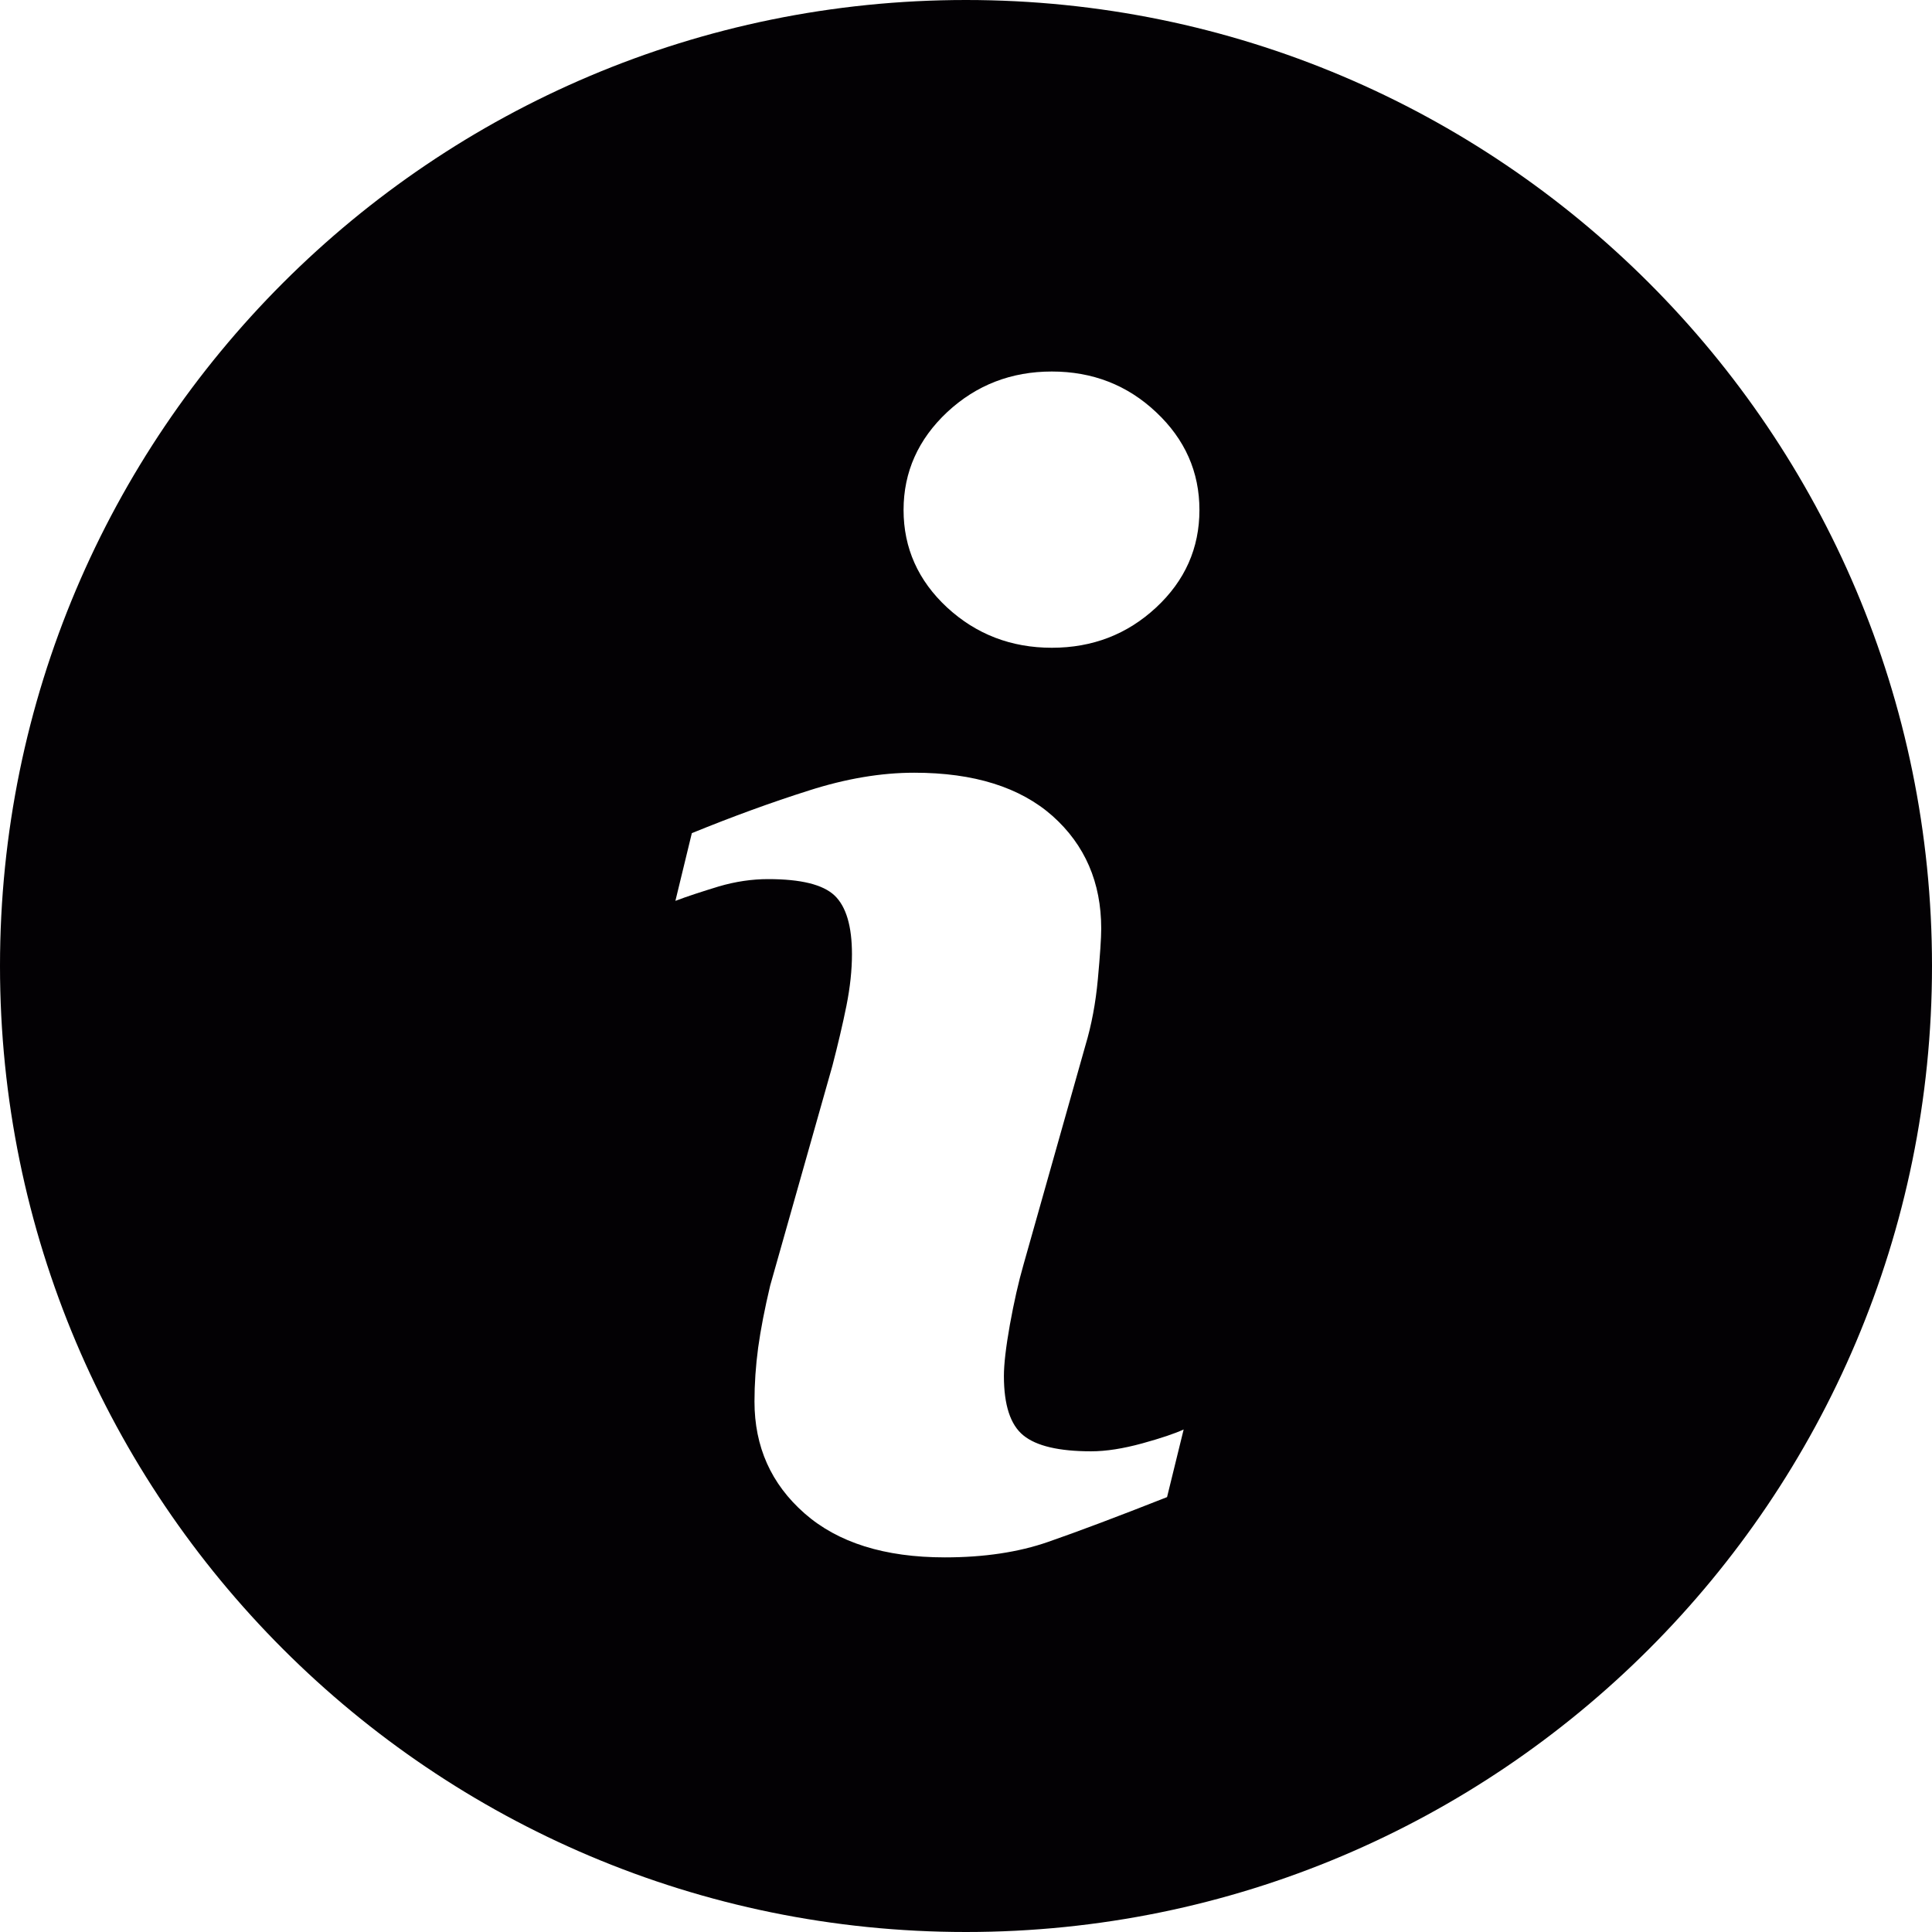
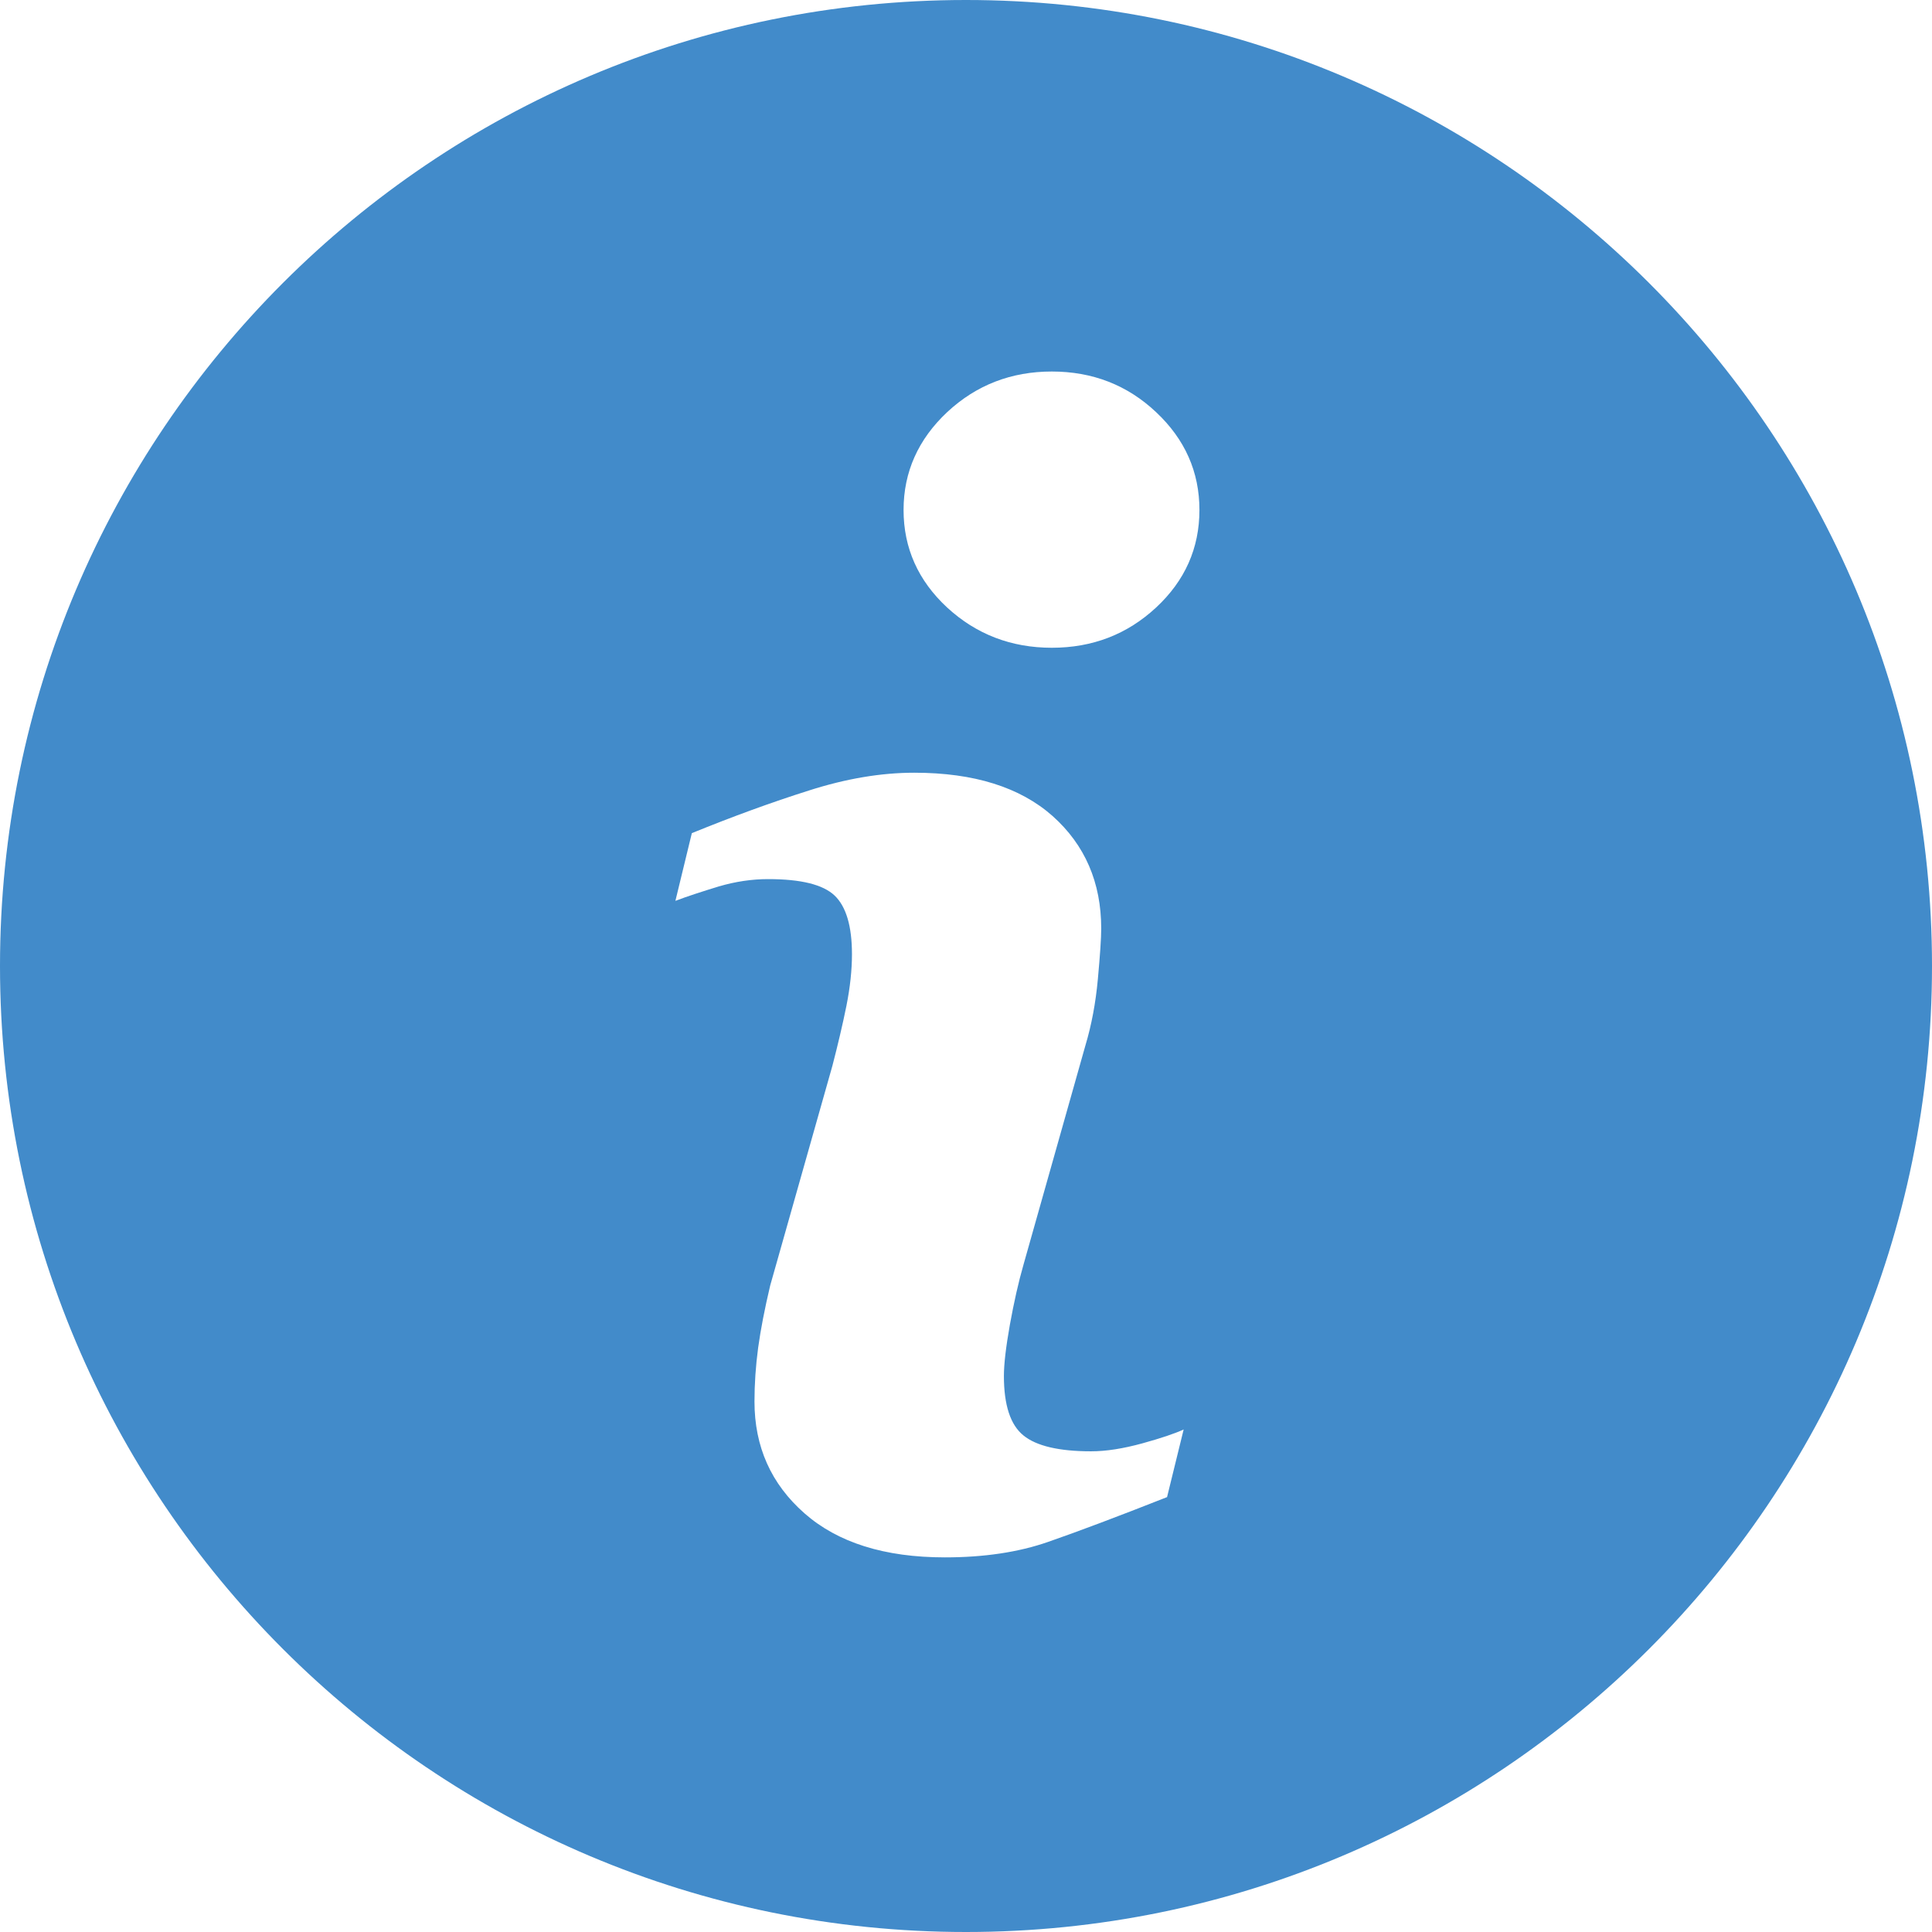
<svg xmlns="http://www.w3.org/2000/svg" version="1.1" id="Capa_1" x="0px" y="0px" viewBox="0 0 23.625 23.625" style="enable-background:new 0 0 23.625 23.625;" xml:space="preserve">
  <g>
-     <path style="fill:#030104;" d="M11.812,0C5.289,0,0,5.289,0,11.812s5.289,11.813,11.812,11.813s11.813-5.29,11.813-11.813   S18.335,0,11.812,0z M14.271,18.307c-0.608,0.24-1.092,0.422-1.455,0.548c-0.362,0.126-0.783,0.189-1.262,0.189   c-0.736,0-1.309-0.18-1.717-0.539s-0.611-0.814-0.611-1.367c0-0.215,0.015-0.435,0.045-0.659c0.031-0.224,0.08-0.476,0.147-0.759   l0.761-2.688c0.067-0.258,0.125-0.503,0.171-0.731c0.046-0.23,0.068-0.441,0.068-0.633c0-0.342-0.071-0.582-0.212-0.717   c-0.143-0.135-0.412-0.201-0.813-0.201c-0.196,0-0.398,0.029-0.605,0.09c-0.205,0.063-0.383,0.12-0.529,0.176l0.201-0.828   c0.498-0.203,0.975-0.377,1.43-0.521c0.455-0.146,0.885-0.218,1.29-0.218c0.731,0,1.295,0.178,1.692,0.53   c0.395,0.353,0.594,0.812,0.594,1.376c0,0.117-0.014,0.323-0.041,0.617c-0.027,0.295-0.078,0.564-0.152,0.811l-0.757,2.68   c-0.062,0.215-0.117,0.461-0.167,0.736c-0.049,0.275-0.073,0.485-0.073,0.626c0,0.356,0.079,0.599,0.239,0.728   c0.158,0.129,0.435,0.194,0.827,0.194c0.185,0,0.392-0.033,0.626-0.097c0.232-0.064,0.4-0.121,0.506-0.17L14.271,18.307z    M14.137,7.429c-0.353,0.328-0.778,0.492-1.275,0.492c-0.496,0-0.924-0.164-1.28-0.492c-0.354-0.328-0.533-0.727-0.533-1.193   c0-0.465,0.18-0.865,0.533-1.196c0.356-0.332,0.784-0.497,1.28-0.497c0.497,0,0.923,0.165,1.275,0.497   c0.353,0.331,0.53,0.731,0.53,1.196C14.667,6.703,14.49,7.101,14.137,7.429z" />
+     <path style="fill:#428BCA;" d="M11.812,0C5.289,0,0,5.289,0,11.812s5.289,11.813,11.812,11.813s11.813-5.29,11.813-11.813   S18.335,0,11.812,0z M14.271,18.307c-0.608,0.24-1.092,0.422-1.455,0.548c-0.362,0.126-0.783,0.189-1.262,0.189   c-0.736,0-1.309-0.18-1.717-0.539s-0.611-0.814-0.611-1.367c0-0.215,0.015-0.435,0.045-0.659c0.031-0.224,0.08-0.476,0.147-0.759   l0.761-2.688c0.067-0.258,0.125-0.503,0.171-0.731c0.046-0.23,0.068-0.441,0.068-0.633c0-0.342-0.071-0.582-0.212-0.717   c-0.143-0.135-0.412-0.201-0.813-0.201c-0.196,0-0.398,0.029-0.605,0.09c-0.205,0.063-0.383,0.12-0.529,0.176l0.201-0.828   c0.498-0.203,0.975-0.377,1.43-0.521c0.455-0.146,0.885-0.218,1.29-0.218c0.731,0,1.295,0.178,1.692,0.53   c0.395,0.353,0.594,0.812,0.594,1.376c0,0.117-0.014,0.323-0.041,0.617c-0.027,0.295-0.078,0.564-0.152,0.811l-0.757,2.68   c-0.062,0.215-0.117,0.461-0.167,0.736c-0.049,0.275-0.073,0.485-0.073,0.626c0,0.356,0.079,0.599,0.239,0.728   c0.158,0.129,0.435,0.194,0.827,0.194c0.185,0,0.392-0.033,0.626-0.097c0.232-0.064,0.4-0.121,0.506-0.17L14.271,18.307z    M14.137,7.429c-0.353,0.328-0.778,0.492-1.275,0.492c-0.496,0-0.924-0.164-1.28-0.492c-0.354-0.328-0.533-0.727-0.533-1.193   c0-0.465,0.18-0.865,0.533-1.196c0.356-0.332,0.784-0.497,1.28-0.497c0.497,0,0.923,0.165,1.275,0.497   c0.353,0.331,0.53,0.731,0.53,1.196C14.667,6.703,14.49,7.101,14.137,7.429z" />
  </g>
  <g>
</g>
  <g>
</g>
  <g>
</g>
  <g>
</g>
  <g>
</g>
  <g>
</g>
  <g>
</g>
  <g>
</g>
  <g>
</g>
  <g>
</g>
  <g>
</g>
  <g>
</g>
  <g>
</g>
  <g>
</g>
  <g>
</g>
</svg>
